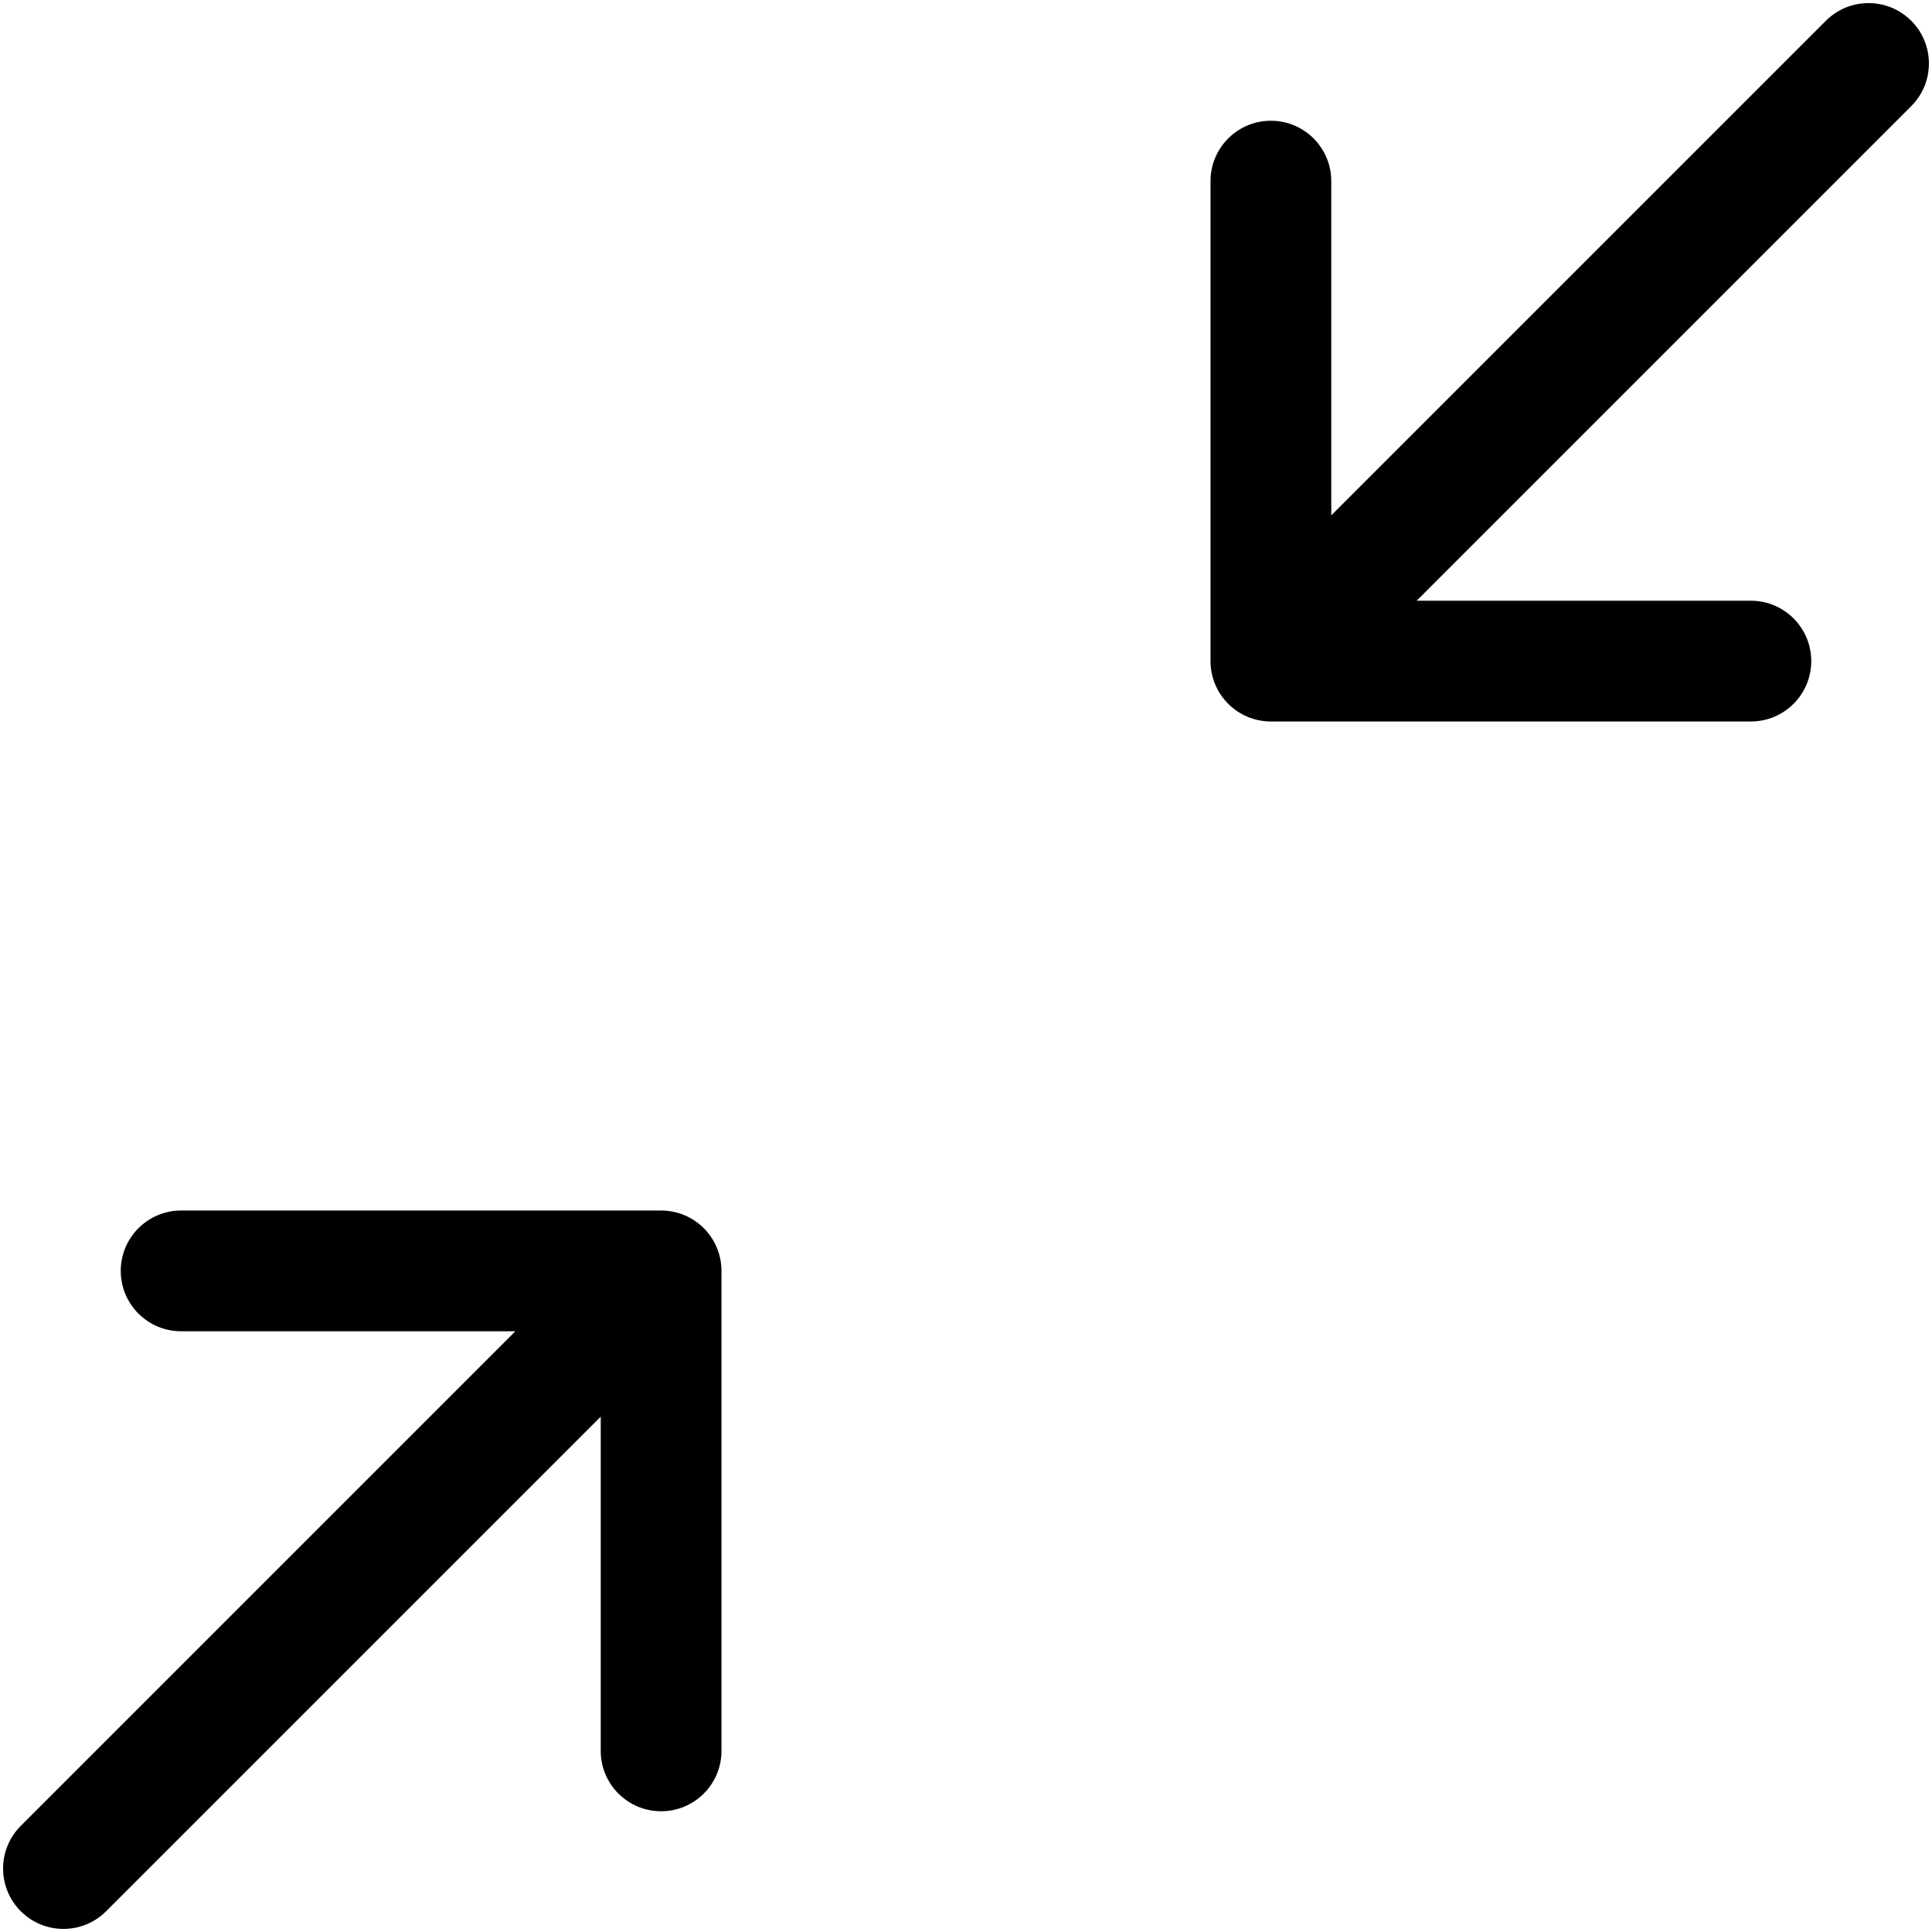
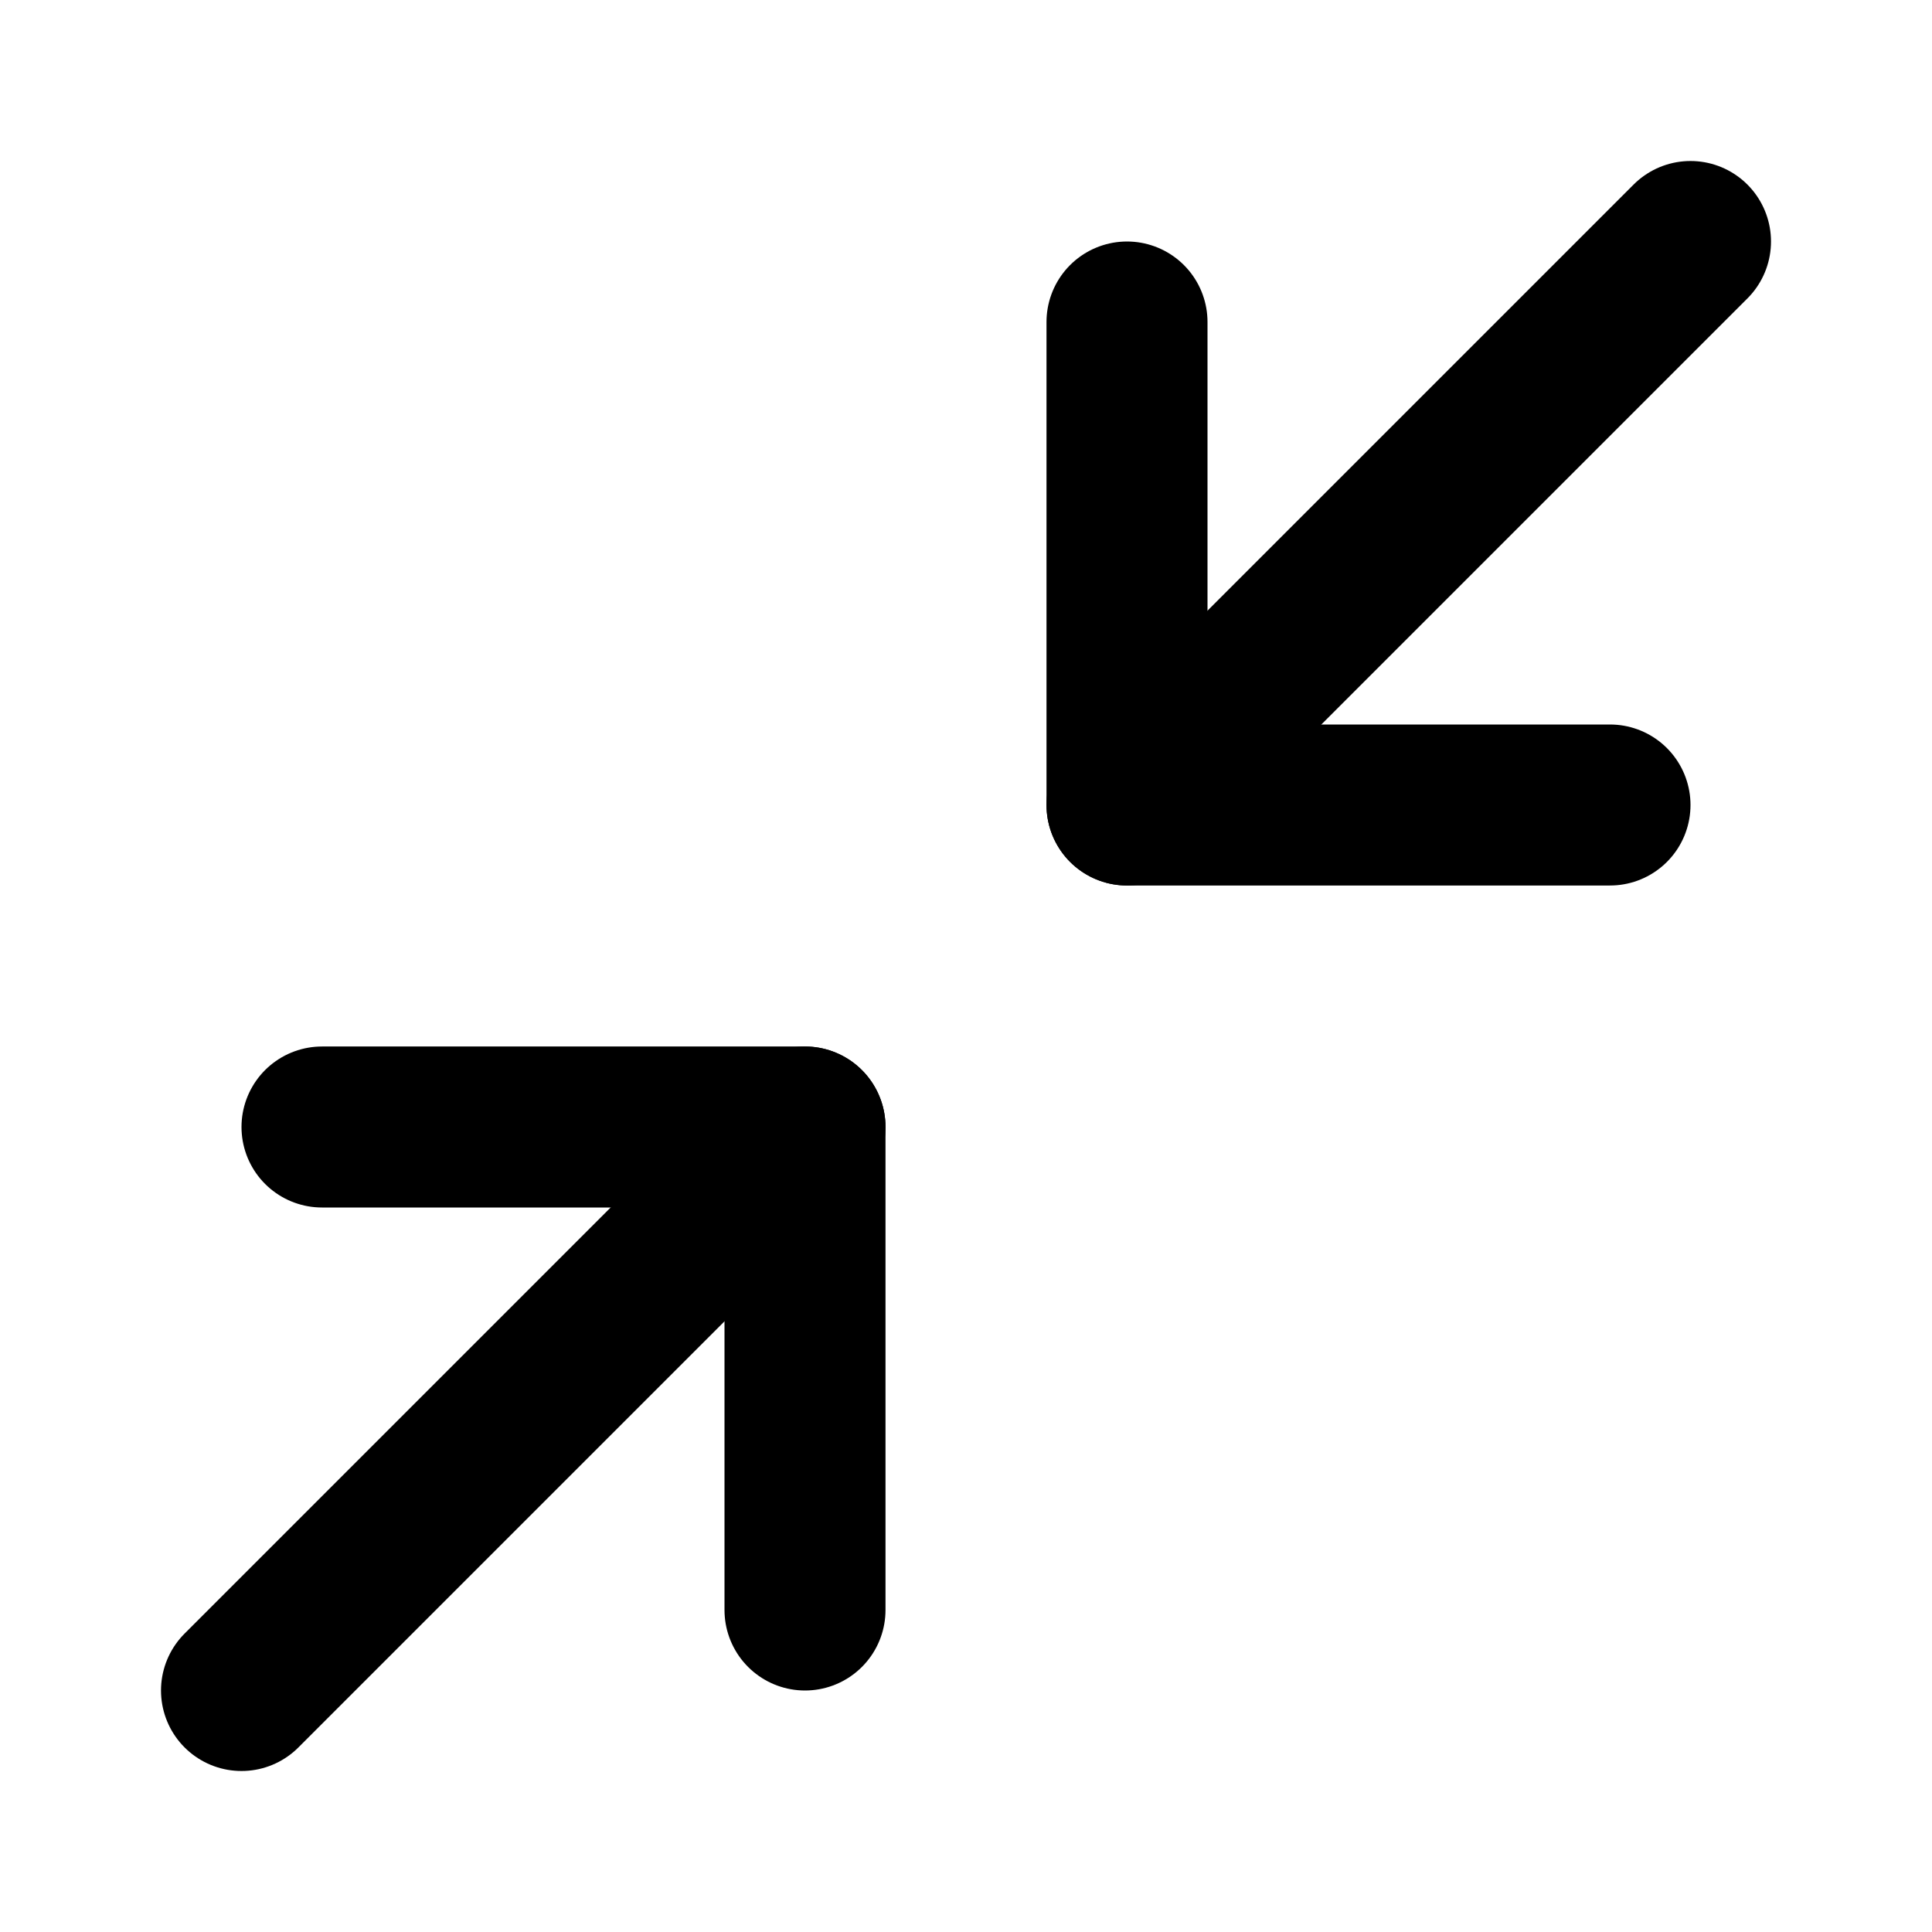
- <svg xmlns="http://www.w3.org/2000/svg" width="16" height="16" fill="currentColor" viewBox="0 0 16 16">
-   <path fill-rule="evenodd" d="M.172 15.828a.5.5 0 0 0 .707 0l4.096-4.096V14.5a.5.5 0 1 0 1 0v-3.975a.5.5 0 0 0-.5-.5H1.5a.5.5 0 0 0 0 1h2.768L.172 15.121a.5.5 0 0 0 0 .707M15.828.172a.5.5 0 0 0-.707 0l-4.096 4.096V1.5a.5.5 0 1 0-1 0v3.975a.5.5 0 0 0 .5.5H14.5a.5.5 0 0 0 0-1h-2.768L15.828.879a.5.5 0 0 0 0-.707" />
+ <svg xmlns="http://www.w3.org/2000/svg" width="24" height="24" viewBox="0 0 24 24">
+   <g fill="none" stroke="currentColor" stroke-width="2" stroke-linecap="round" stroke-linejoin="round">
+     <polyline points="4 14 10 14 10 20" />
+     <polyline points="20 10 14 10 14 4" />
+     <line x1="14" x2="21" y1="10" y2="3" />
+     <line x1="3" x2="10" y1="21" y2="14" />
+   </g>
</svg>
